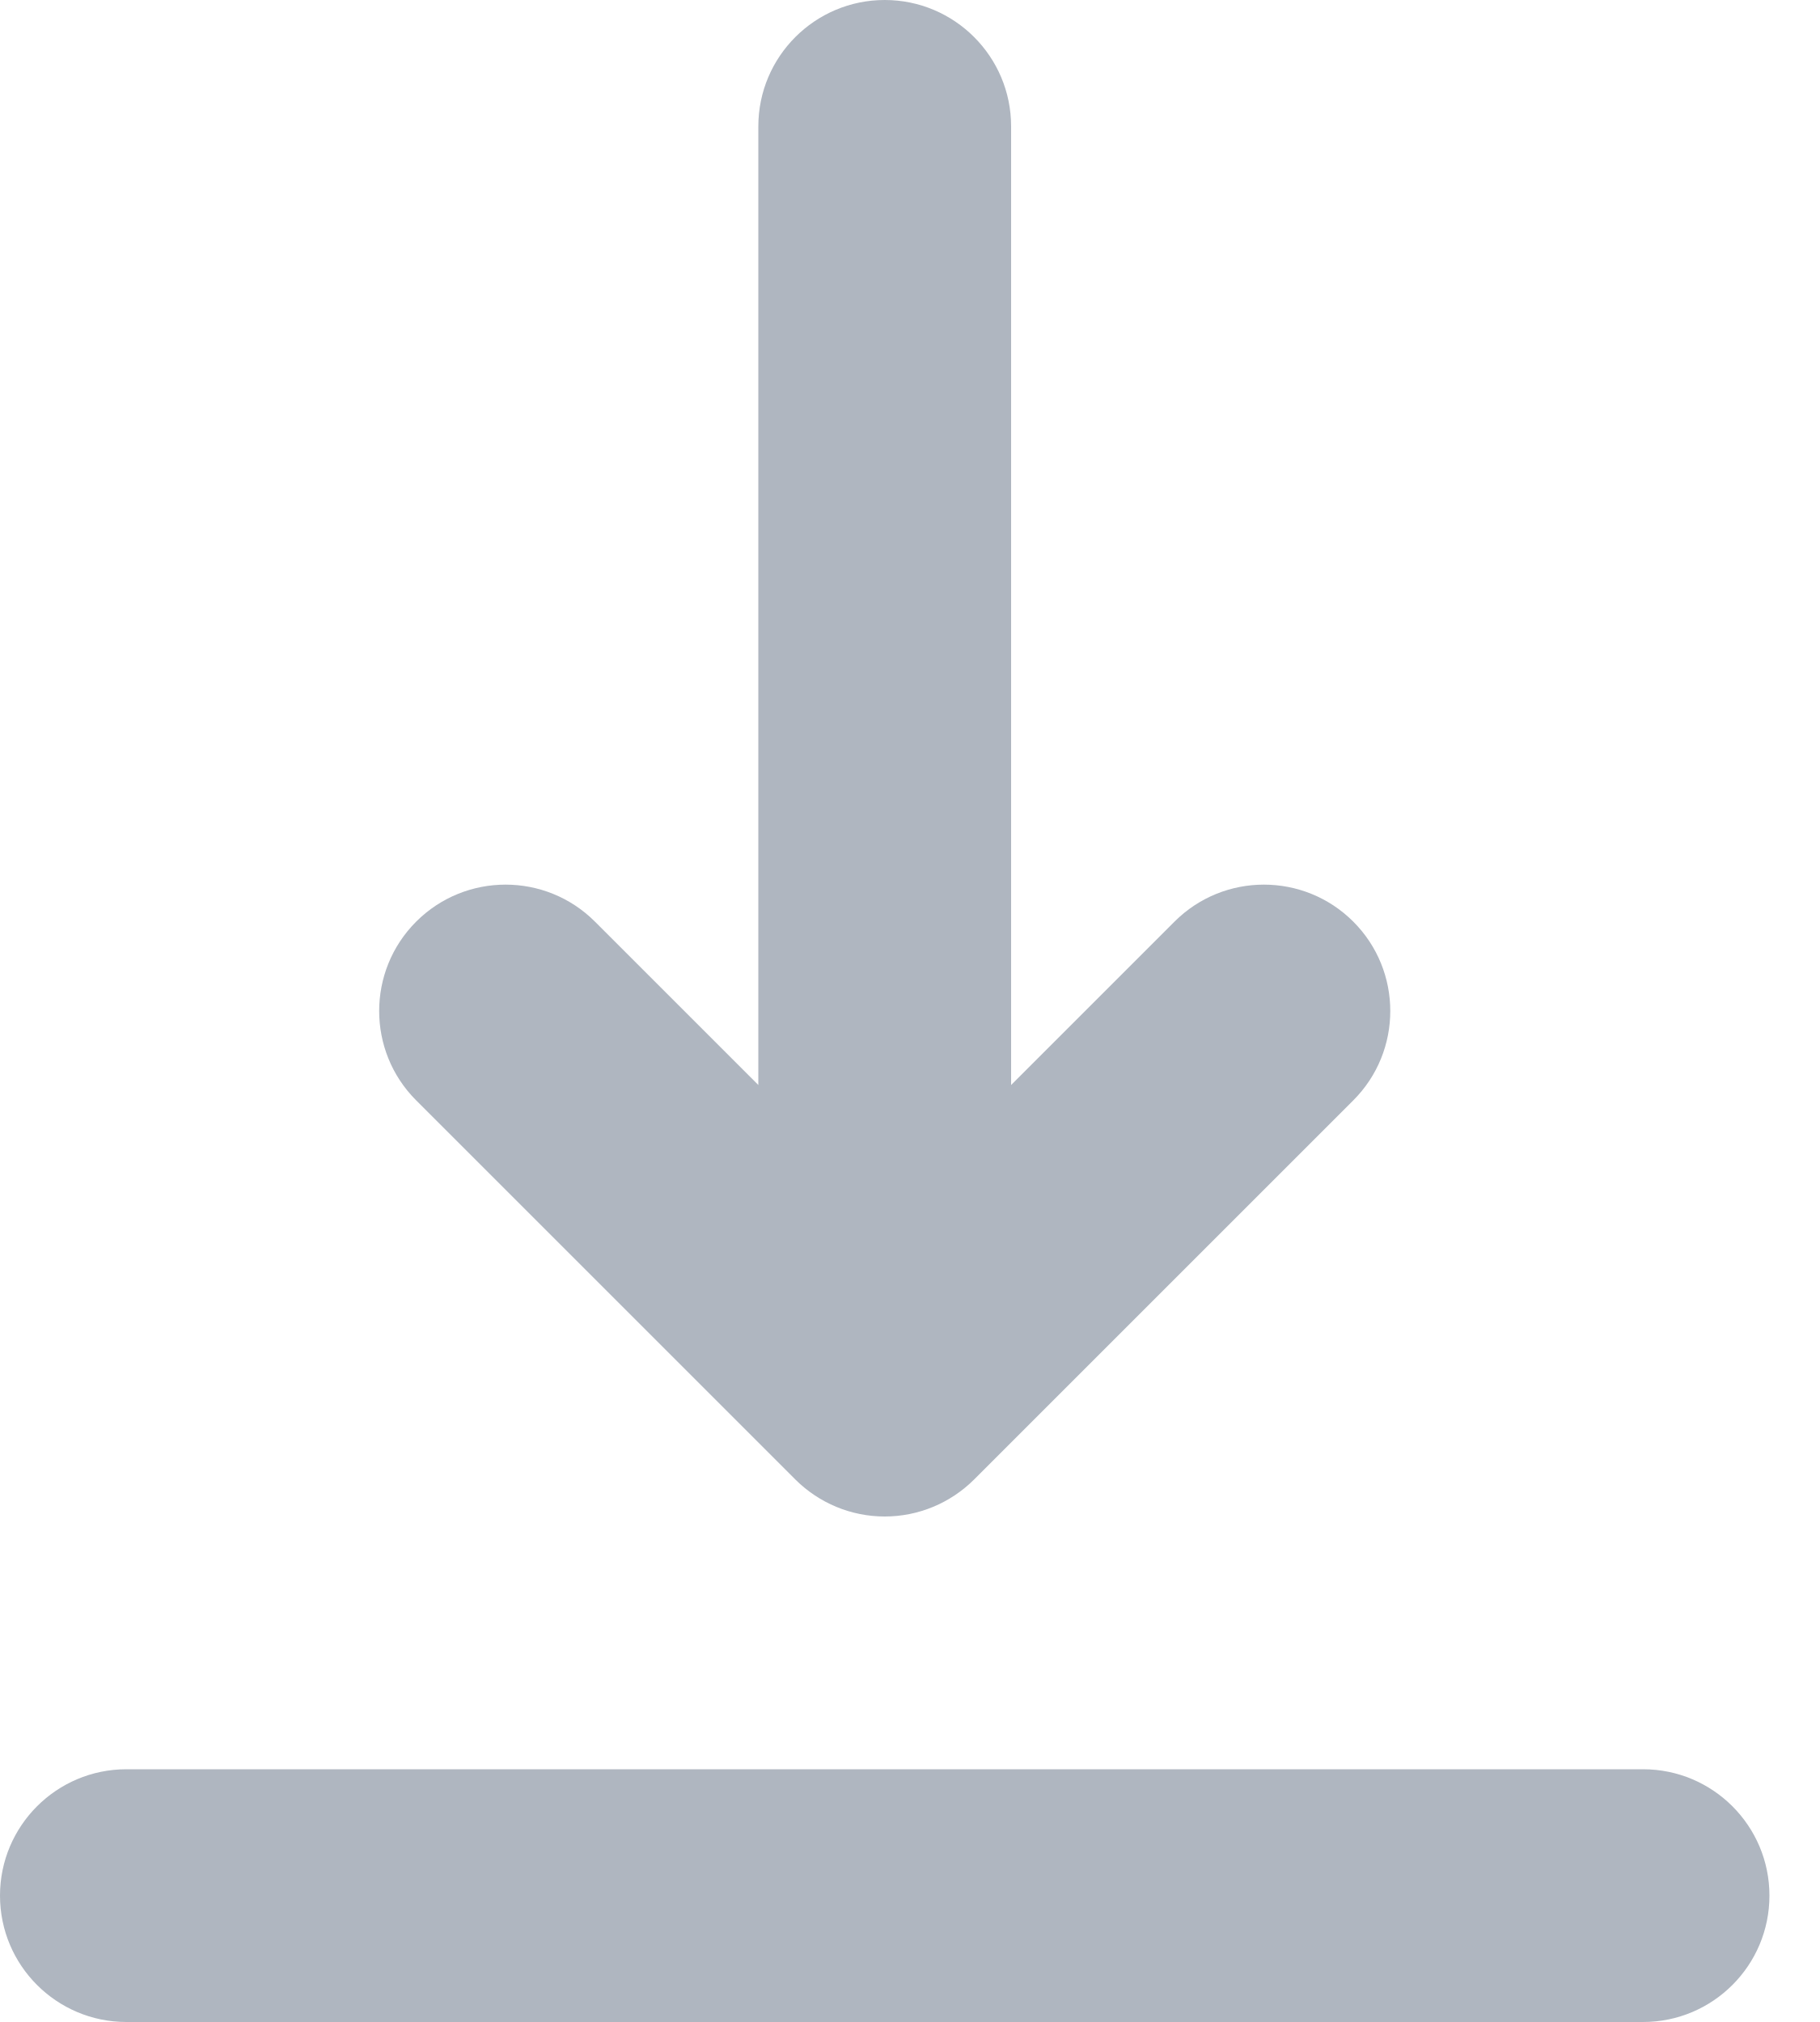
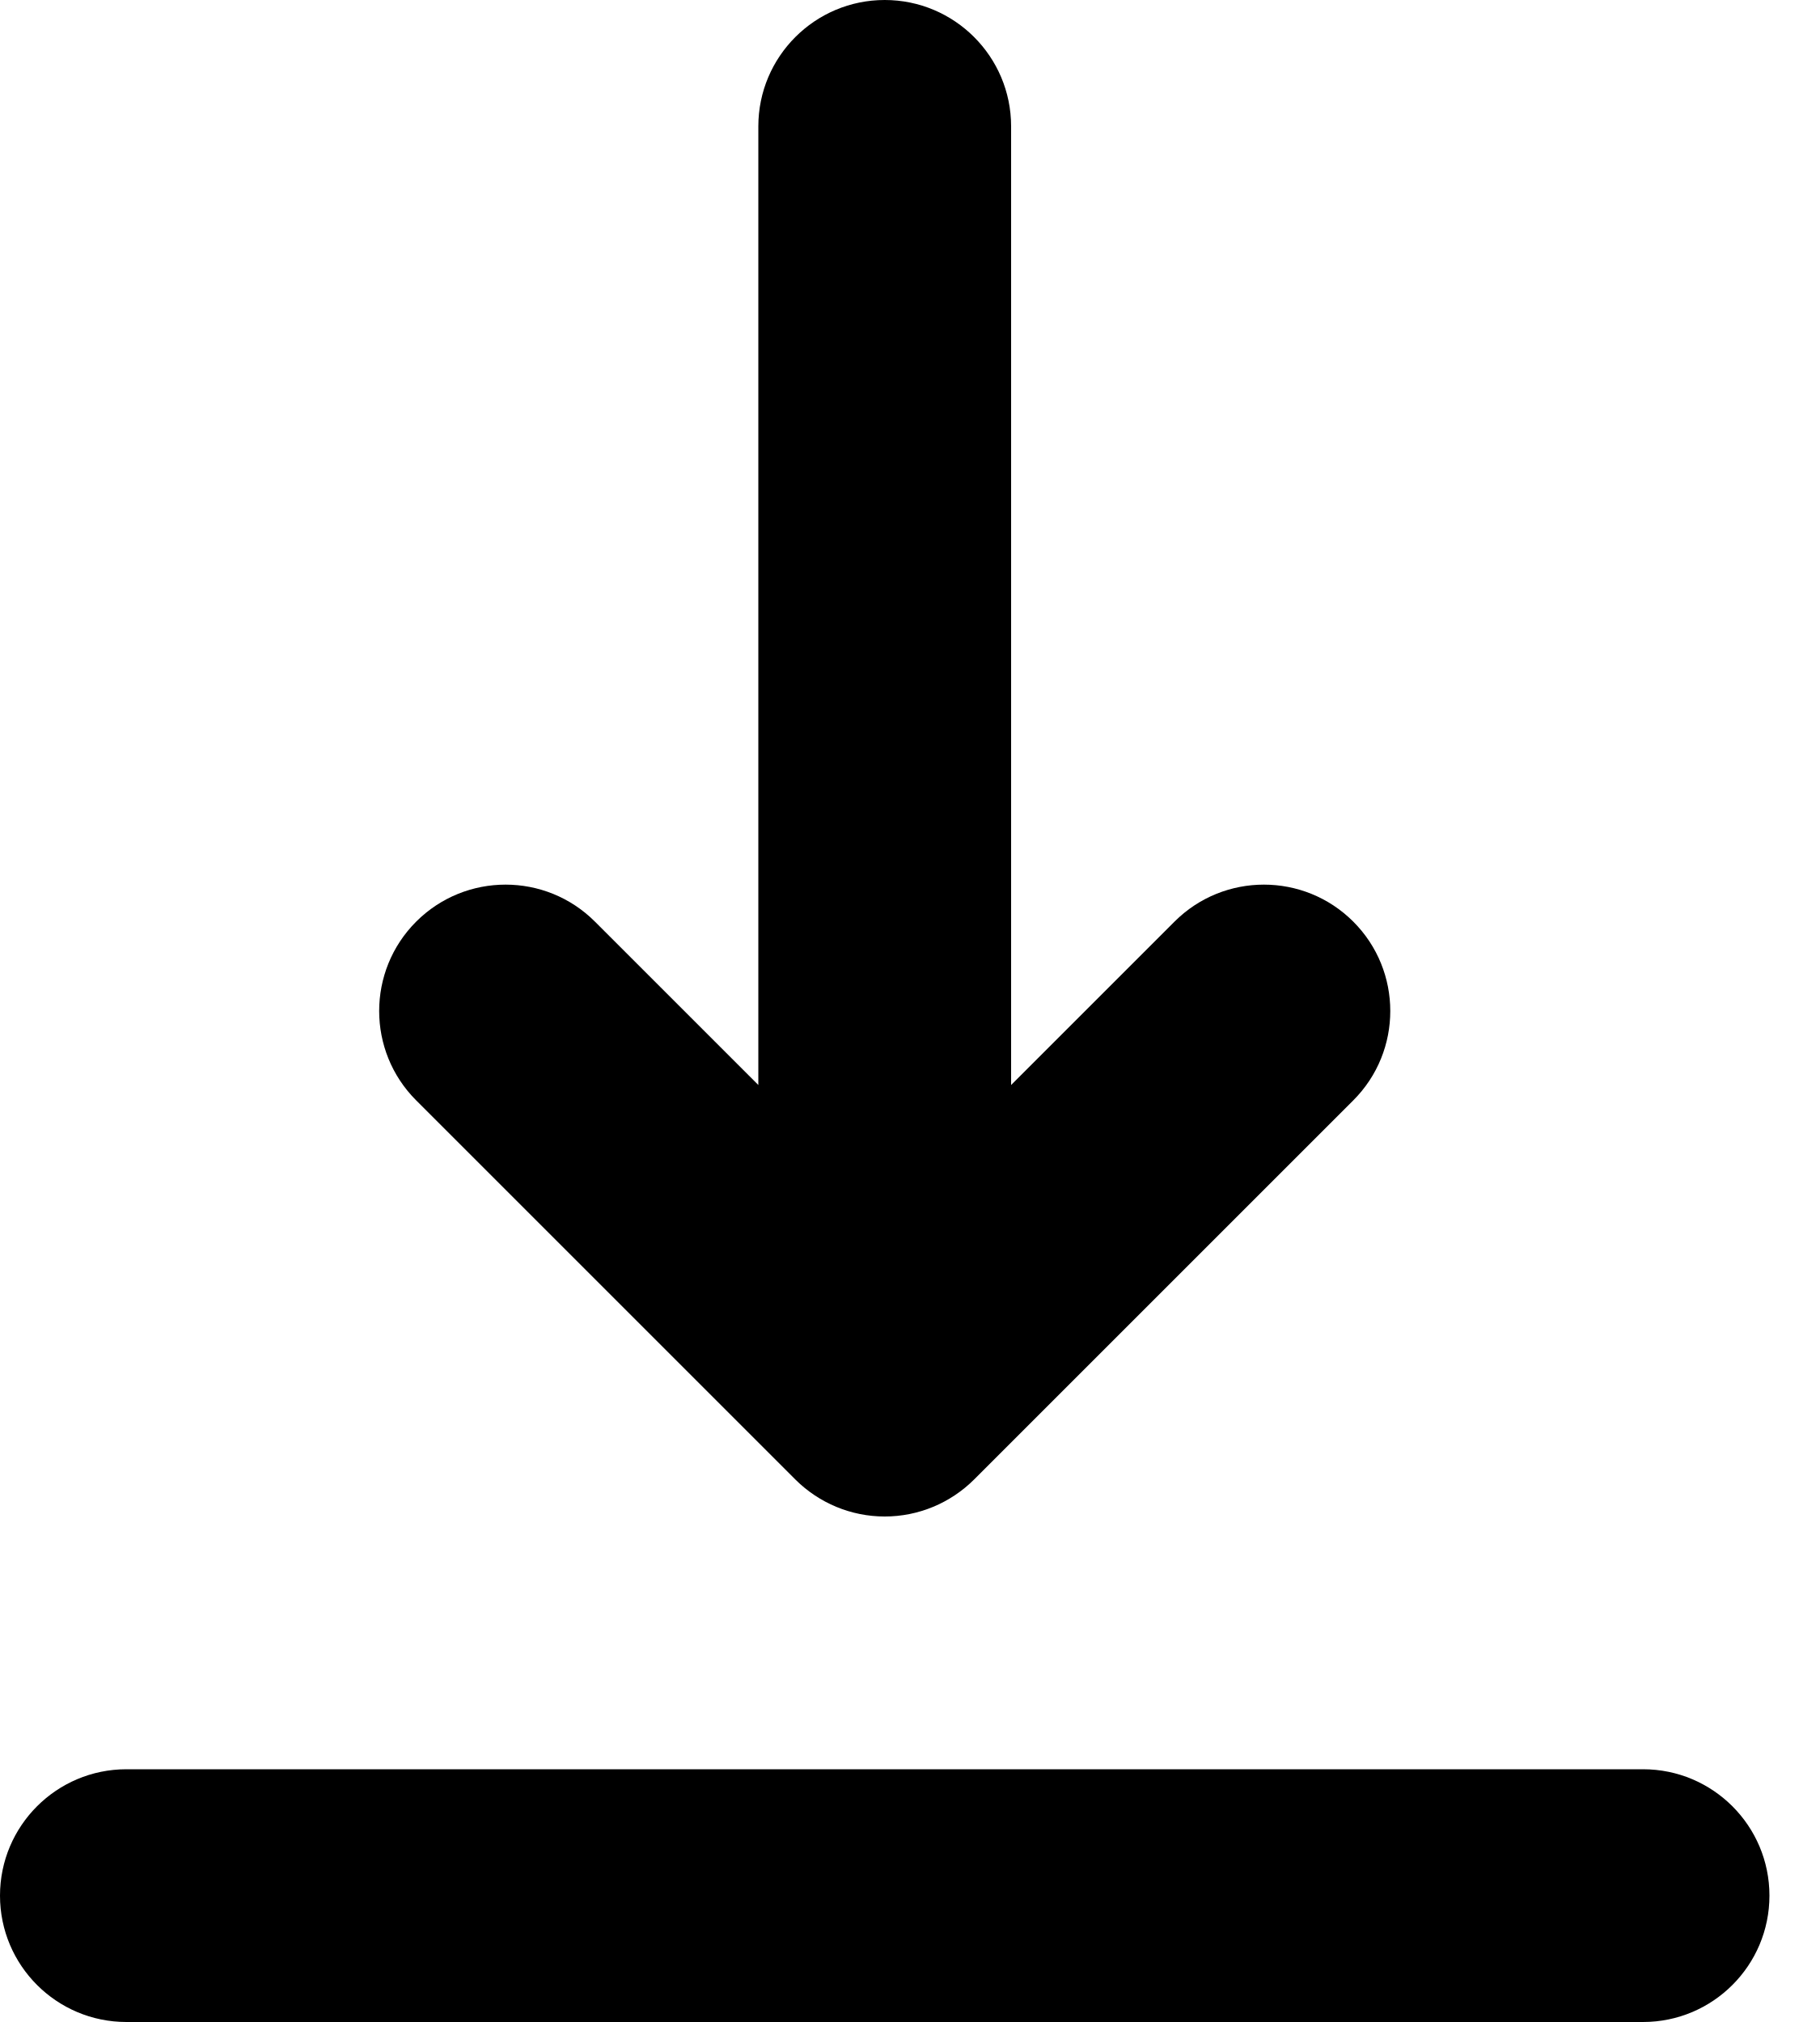
- <svg xmlns="http://www.w3.org/2000/svg" width="18" height="20" viewBox="0 0 18 20" fill="none">
-   <path fill-rule="evenodd" clip-rule="evenodd" d="M0 18.75C-3.01764e-08 18.06 0.56 17.5 1.25 17.5H16.25C16.94 17.5 17.5 18.06 17.5 18.75C17.5 19.44 16.94 20 16.25 20H1.25C0.56 20 3.01764e-08 19.44 0 18.75ZM4.116 9.116C4.604 8.628 5.396 8.628 5.884 9.116L7.5 10.732L7.5 1.25C7.5 0.56 8.06 3.01764e-08 8.75 0C9.44 -3.01764e-08 10 0.56 10 1.25L10 10.732L11.616 9.116C12.104 8.628 12.896 8.628 13.384 9.116C13.872 9.604 13.872 10.396 13.384 10.884L9.634 14.634C9.399 14.868 9.082 15 8.75 15C8.418 15 8.101 14.868 7.866 14.634L4.116 10.884C3.628 10.396 3.628 9.604 4.116 9.116Z" fill="#AFB6C0" />
+ <svg xmlns="http://www.w3.org/2000/svg" width="18" height="20" viewBox="0 0 18 20">
+   <path fill-rule="evenodd" clip-rule="evenodd" d="M0 18.75C-3.01764e-08 18.06 0.56 17.5 1.25 17.5H16.25C16.94 17.5 17.5 18.06 17.5 18.75C17.5 19.44 16.94 20 16.25 20H1.25C0.56 20 3.01764e-08 19.44 0 18.75ZM4.116 9.116C4.604 8.628 5.396 8.628 5.884 9.116L7.5 10.732L7.5 1.25C7.5 0.56 8.06 3.01764e-08 8.75 0C9.44 -3.01764e-08 10 0.56 10 1.25L10 10.732L11.616 9.116C12.104 8.628 12.896 8.628 13.384 9.116C13.872 9.604 13.872 10.396 13.384 10.884L9.634 14.634C9.399 14.868 9.082 15 8.75 15C8.418 15 8.101 14.868 7.866 14.634L4.116 10.884C3.628 10.396 3.628 9.604 4.116 9.116Z" />
</svg>
